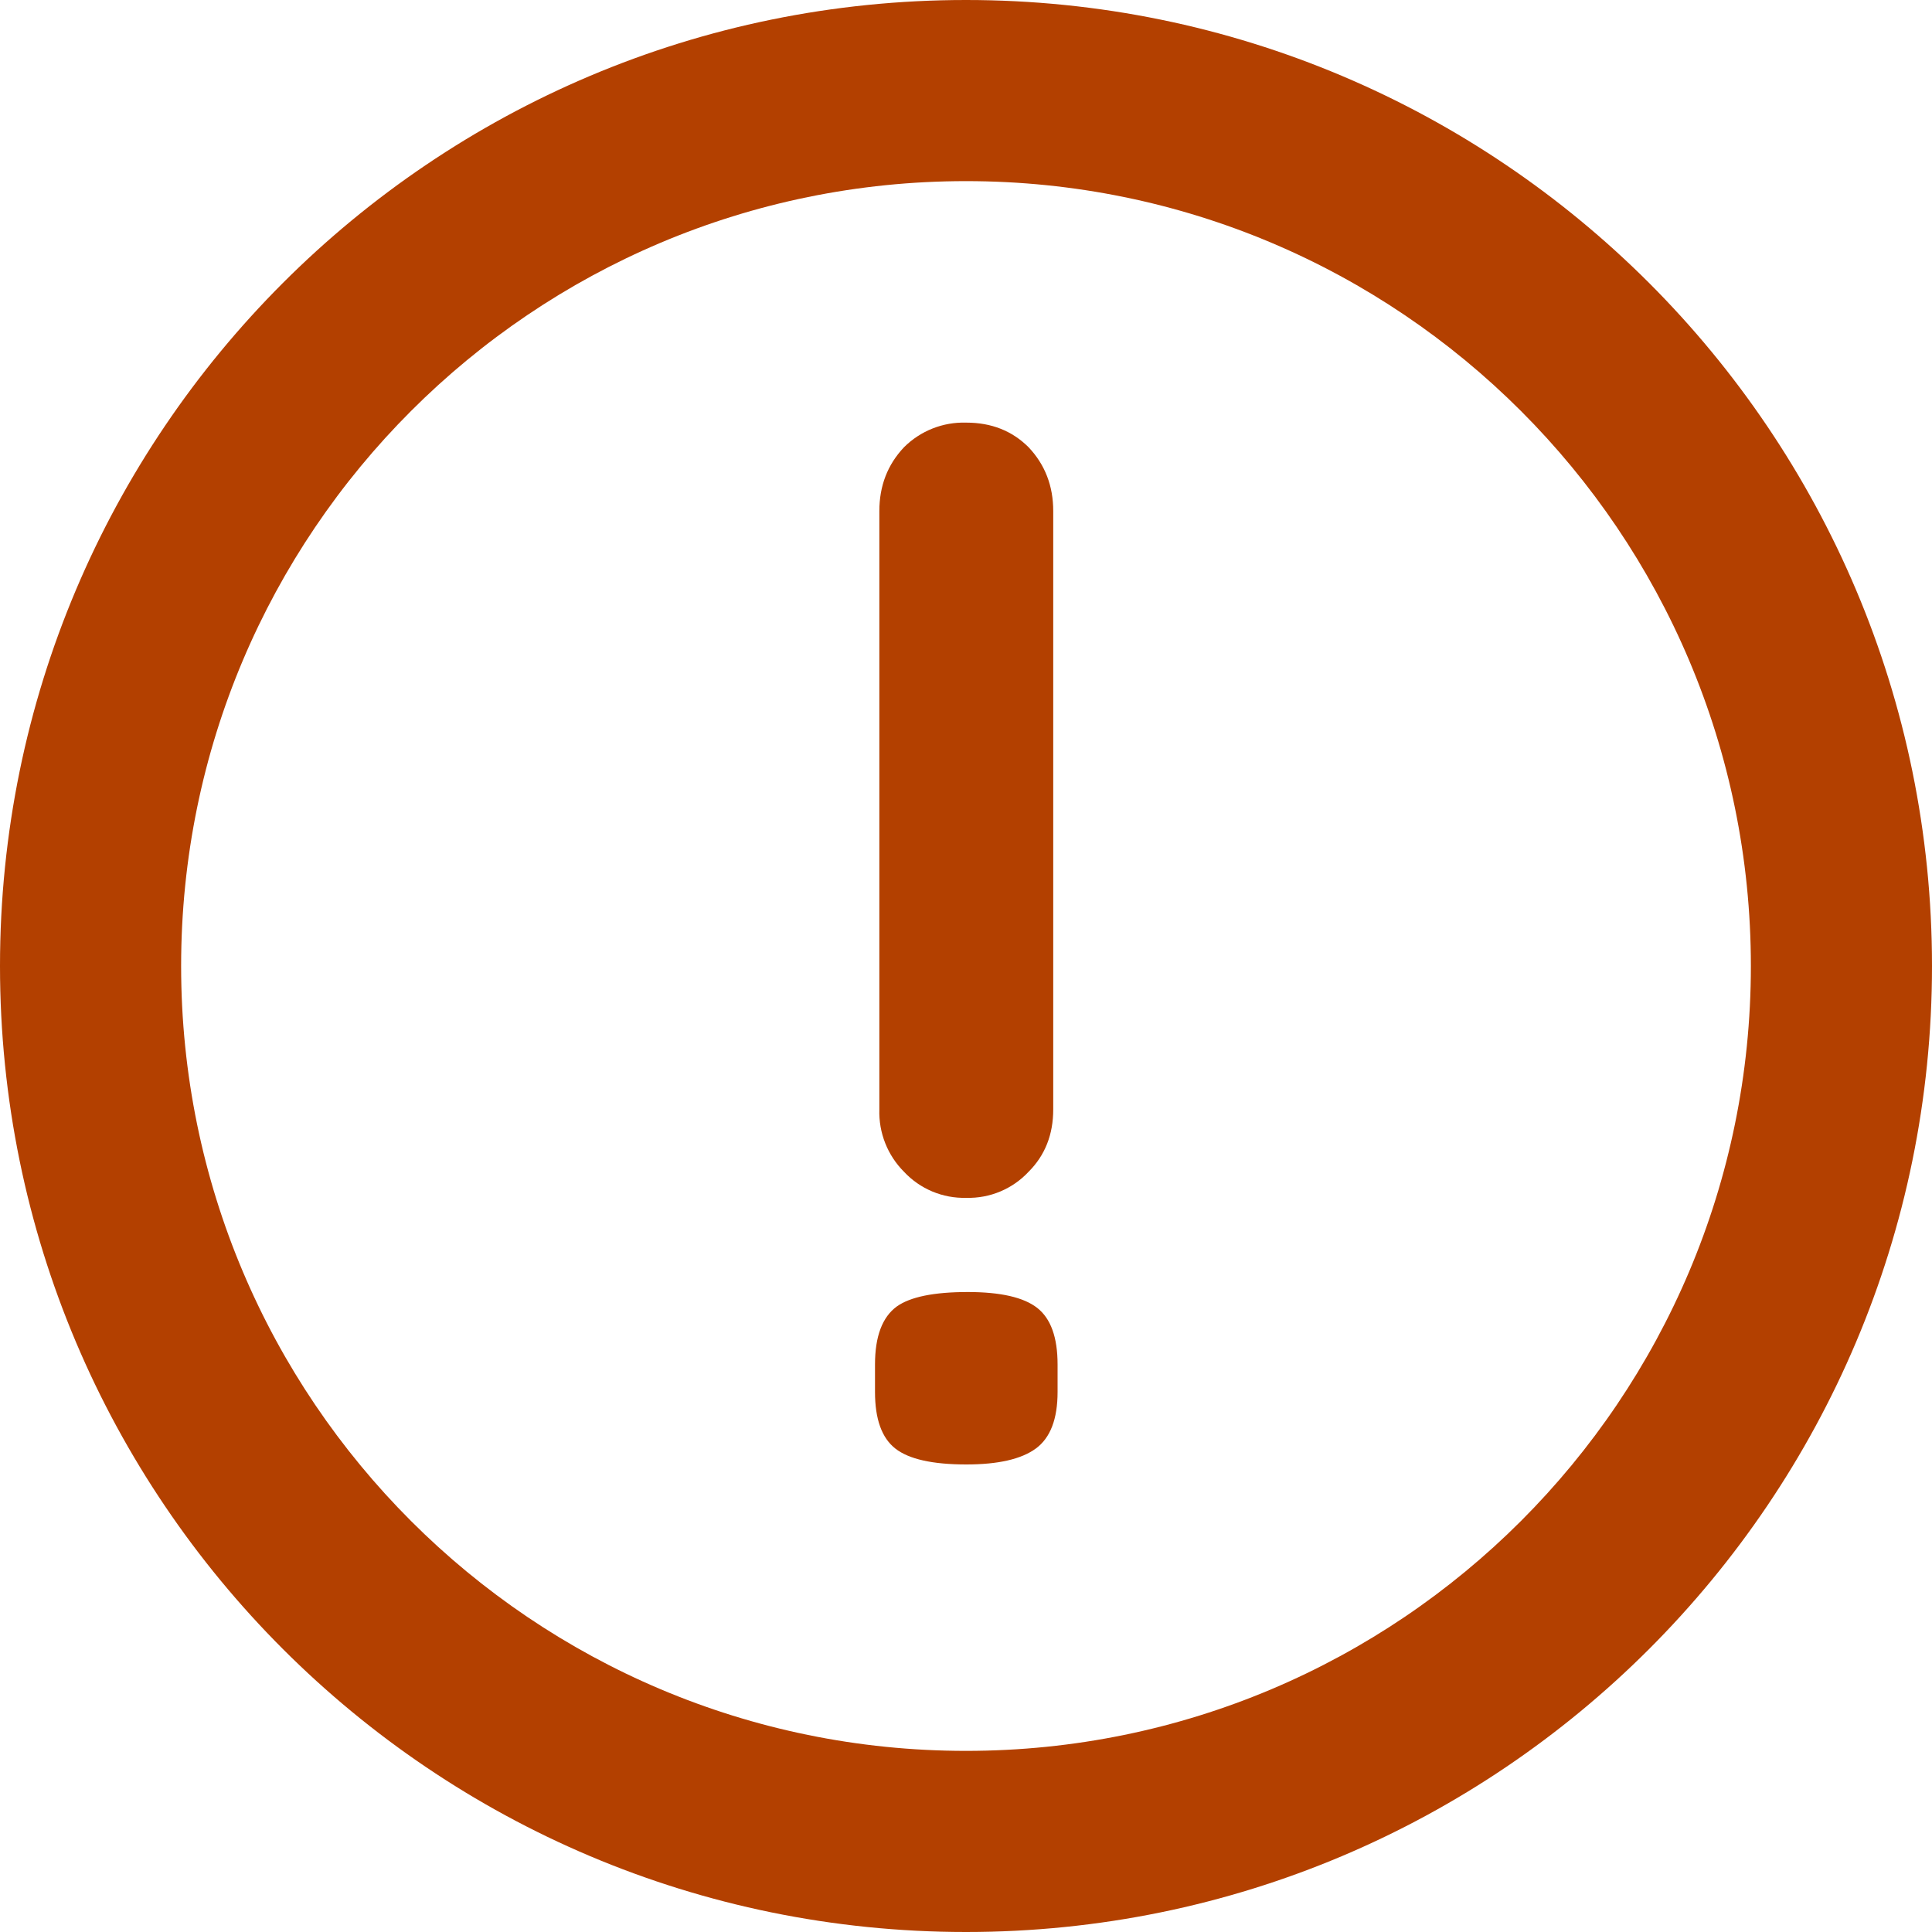
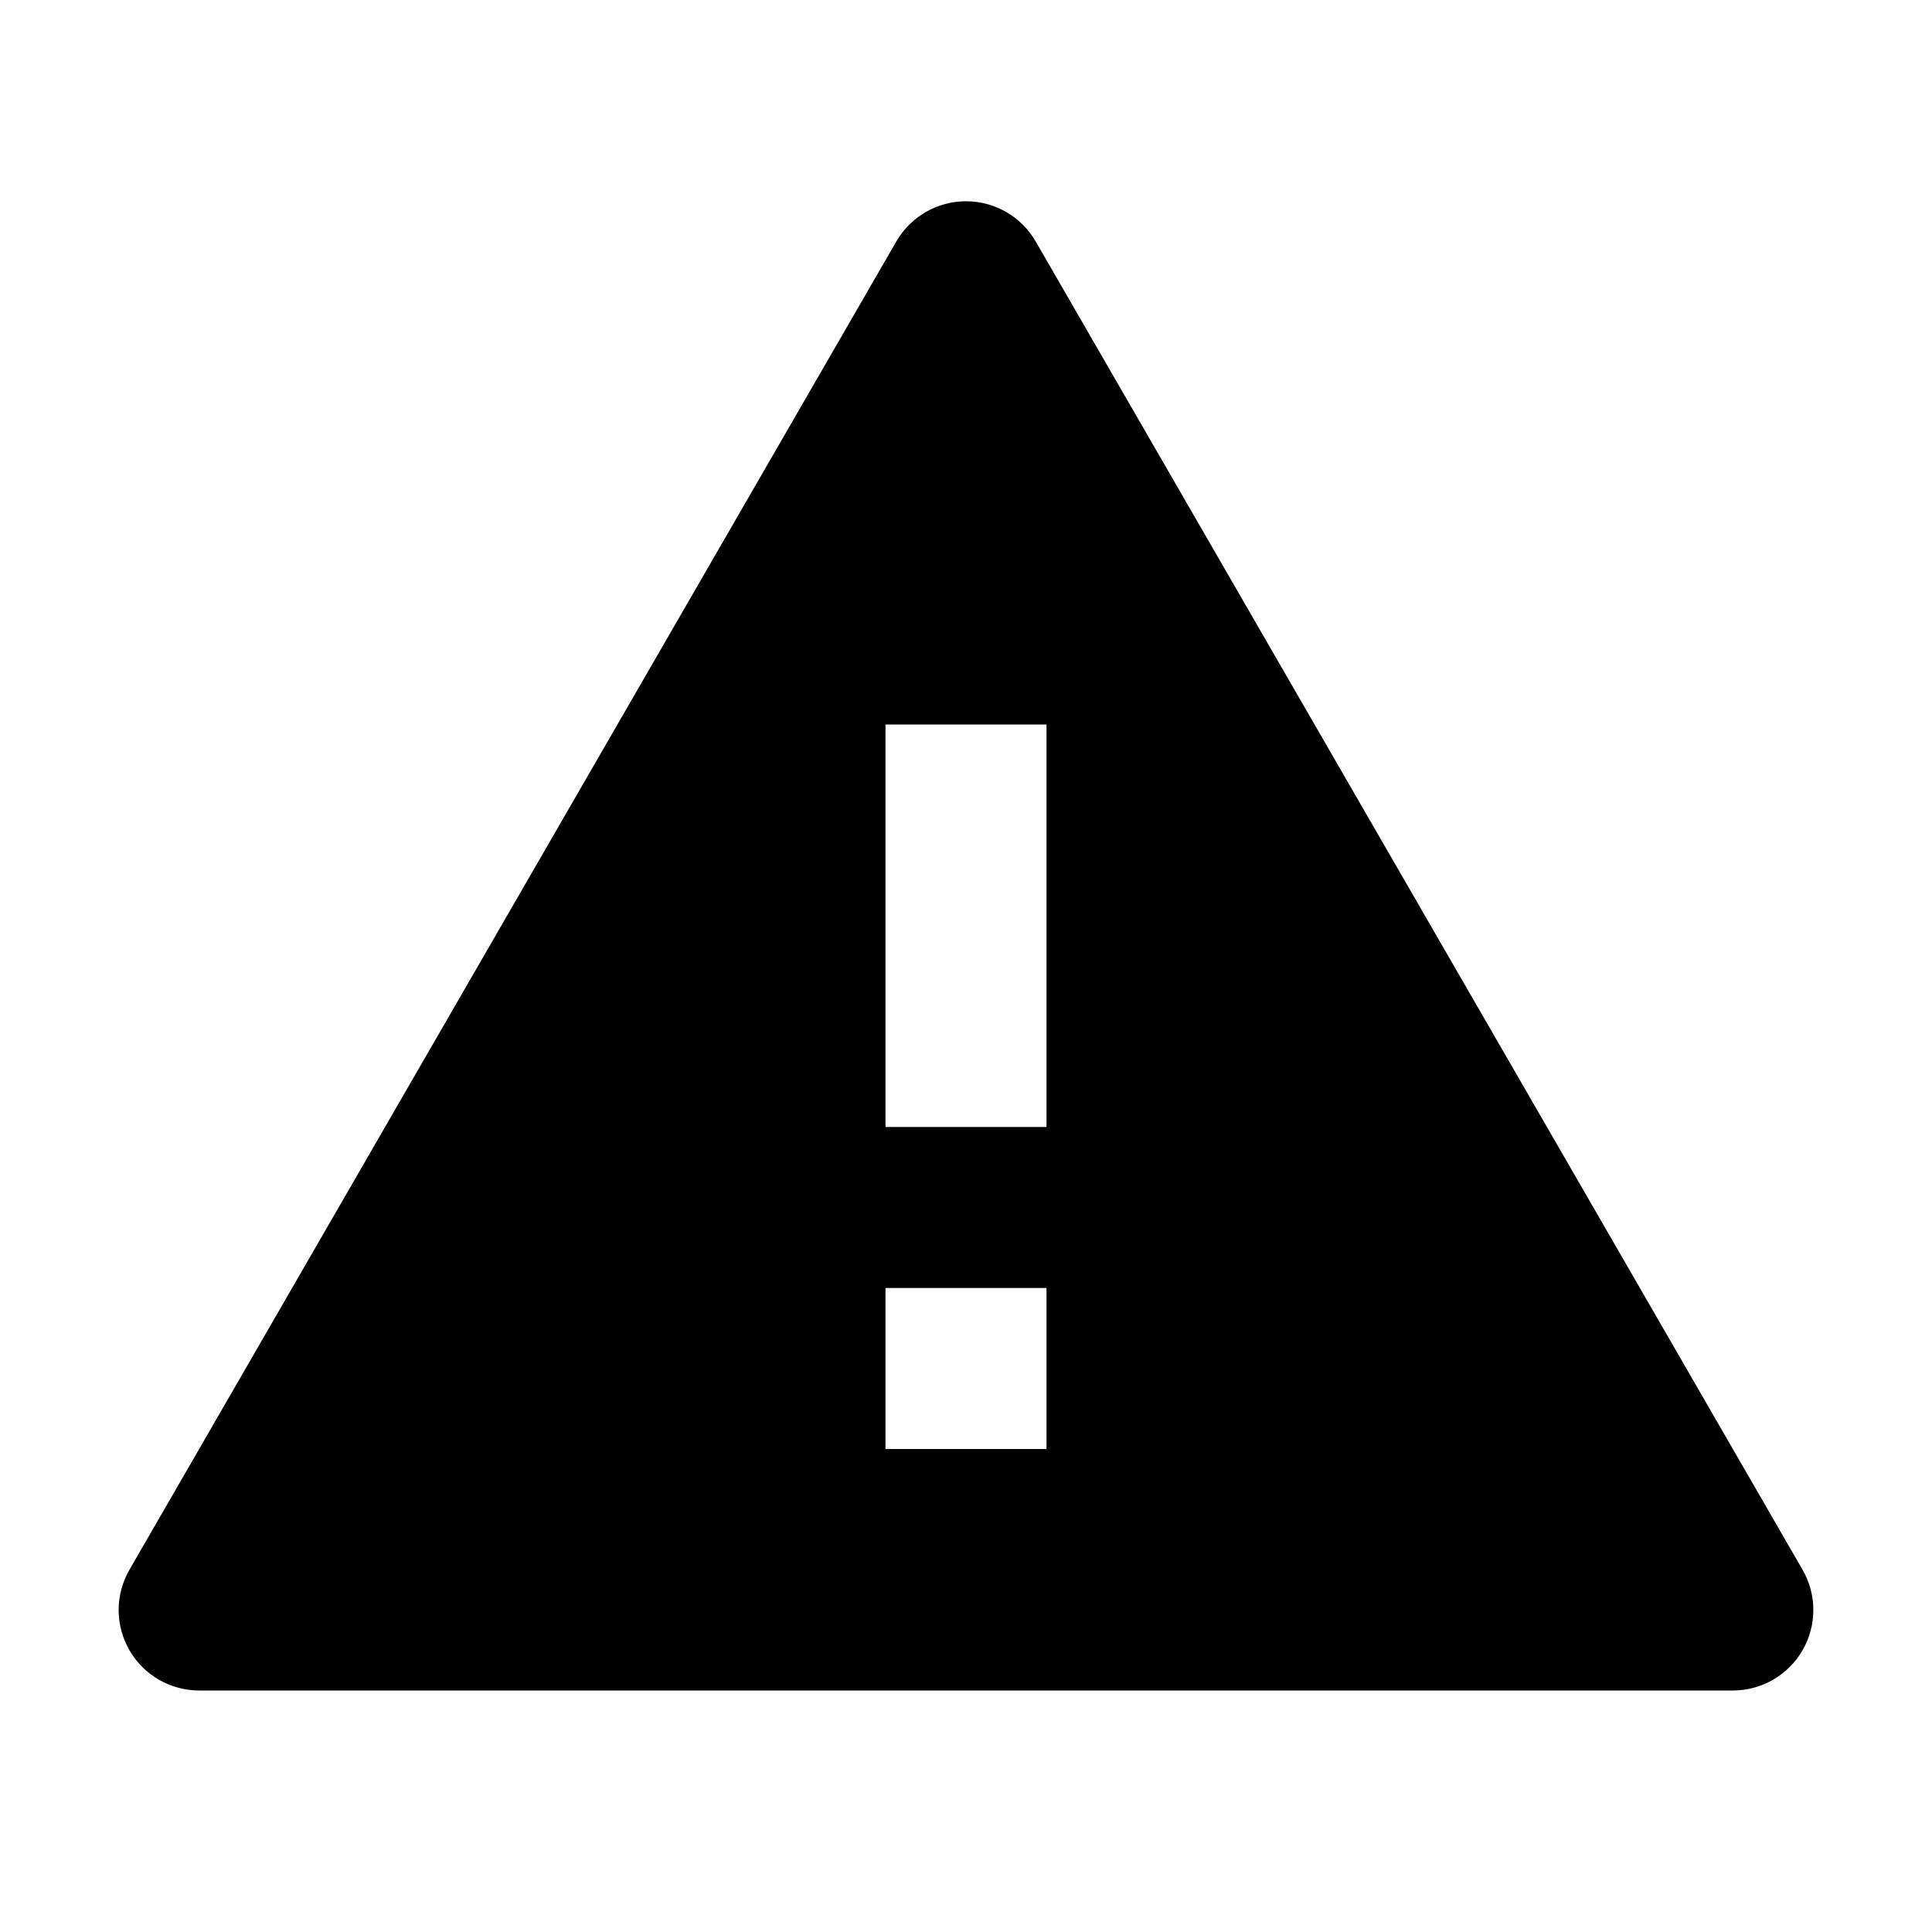
- <svg xmlns="http://www.w3.org/2000/svg" width="20" height="20" fill="none">
-   <path fill-rule="evenodd" clip-rule="evenodd" d="M10 18.125a8.125 8.125 0 100-16.25 8.125 8.125 0 000 16.25zM10 20c5.523 0 10-4.477 10-10S15.523 0 10 0 0 4.477 0 10s4.477 10 10 10z" fill="#B34000" />
-   <path d="M9.103 5.29c0-.26.085-.48.255-.66a.874.874 0 01.645-.255c.26 0 .475.085.645.255.17.18.255.4.255.66v6.195c0 .26-.085.475-.255.645a.85.85 0 01-.645.27.85.85 0 01-.645-.27.874.874 0 01-.255-.645V5.29zm.915 8.085c.34 0 .58.055.72.165.14.11.21.305.21.585v.285c0 .28-.075.475-.225.585-.15.11-.39.165-.72.165-.35 0-.595-.055-.735-.165-.14-.11-.21-.305-.21-.585v-.285c0-.29.075-.49.225-.6.14-.1.385-.15.735-.15z" fill="#B34000" />
+ <svg xmlns="http://www.w3.org/2000/svg" width="24" height="24">
+   <path d="m12.866 3 9.526 16.5a1 1 0 0 1-.866 1.5H2.474a1 1 0 0 1-.866-1.5L11.134 3a1 1 0 0 1 1.732 0ZM11 16v2h2v-2h-2Zm0-7v5h2V9h-2Z" />
</svg>
